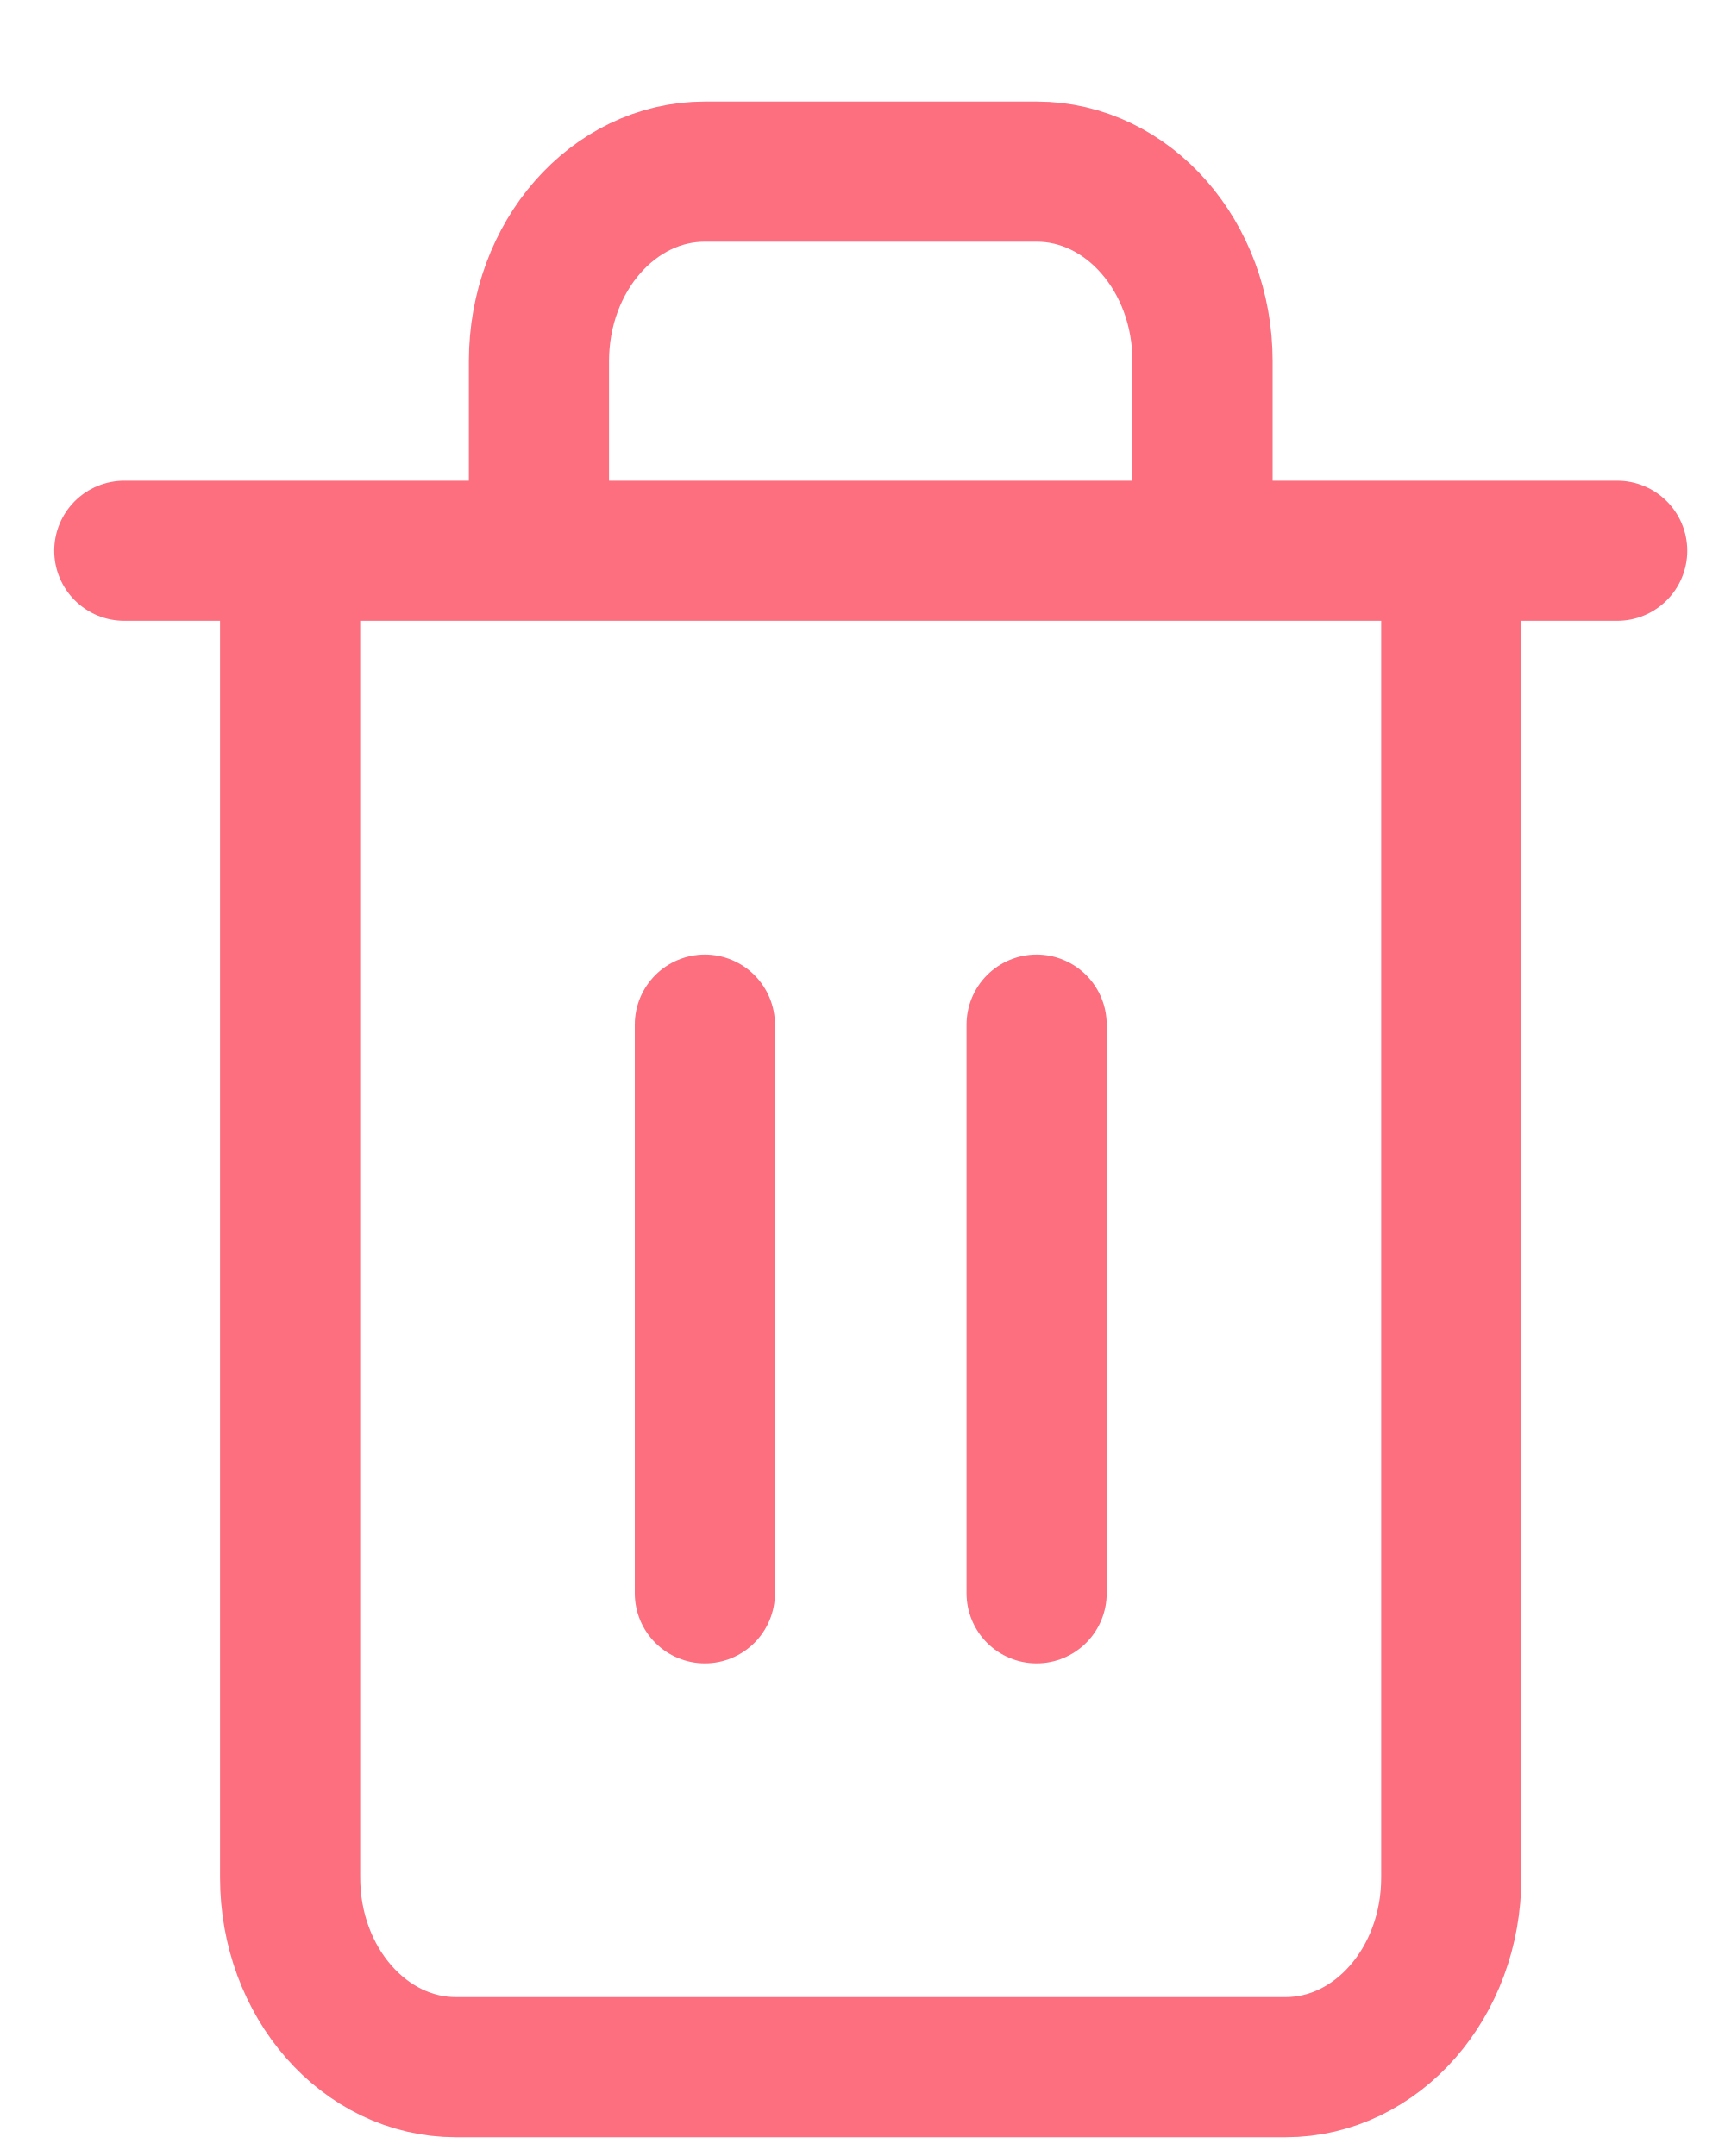
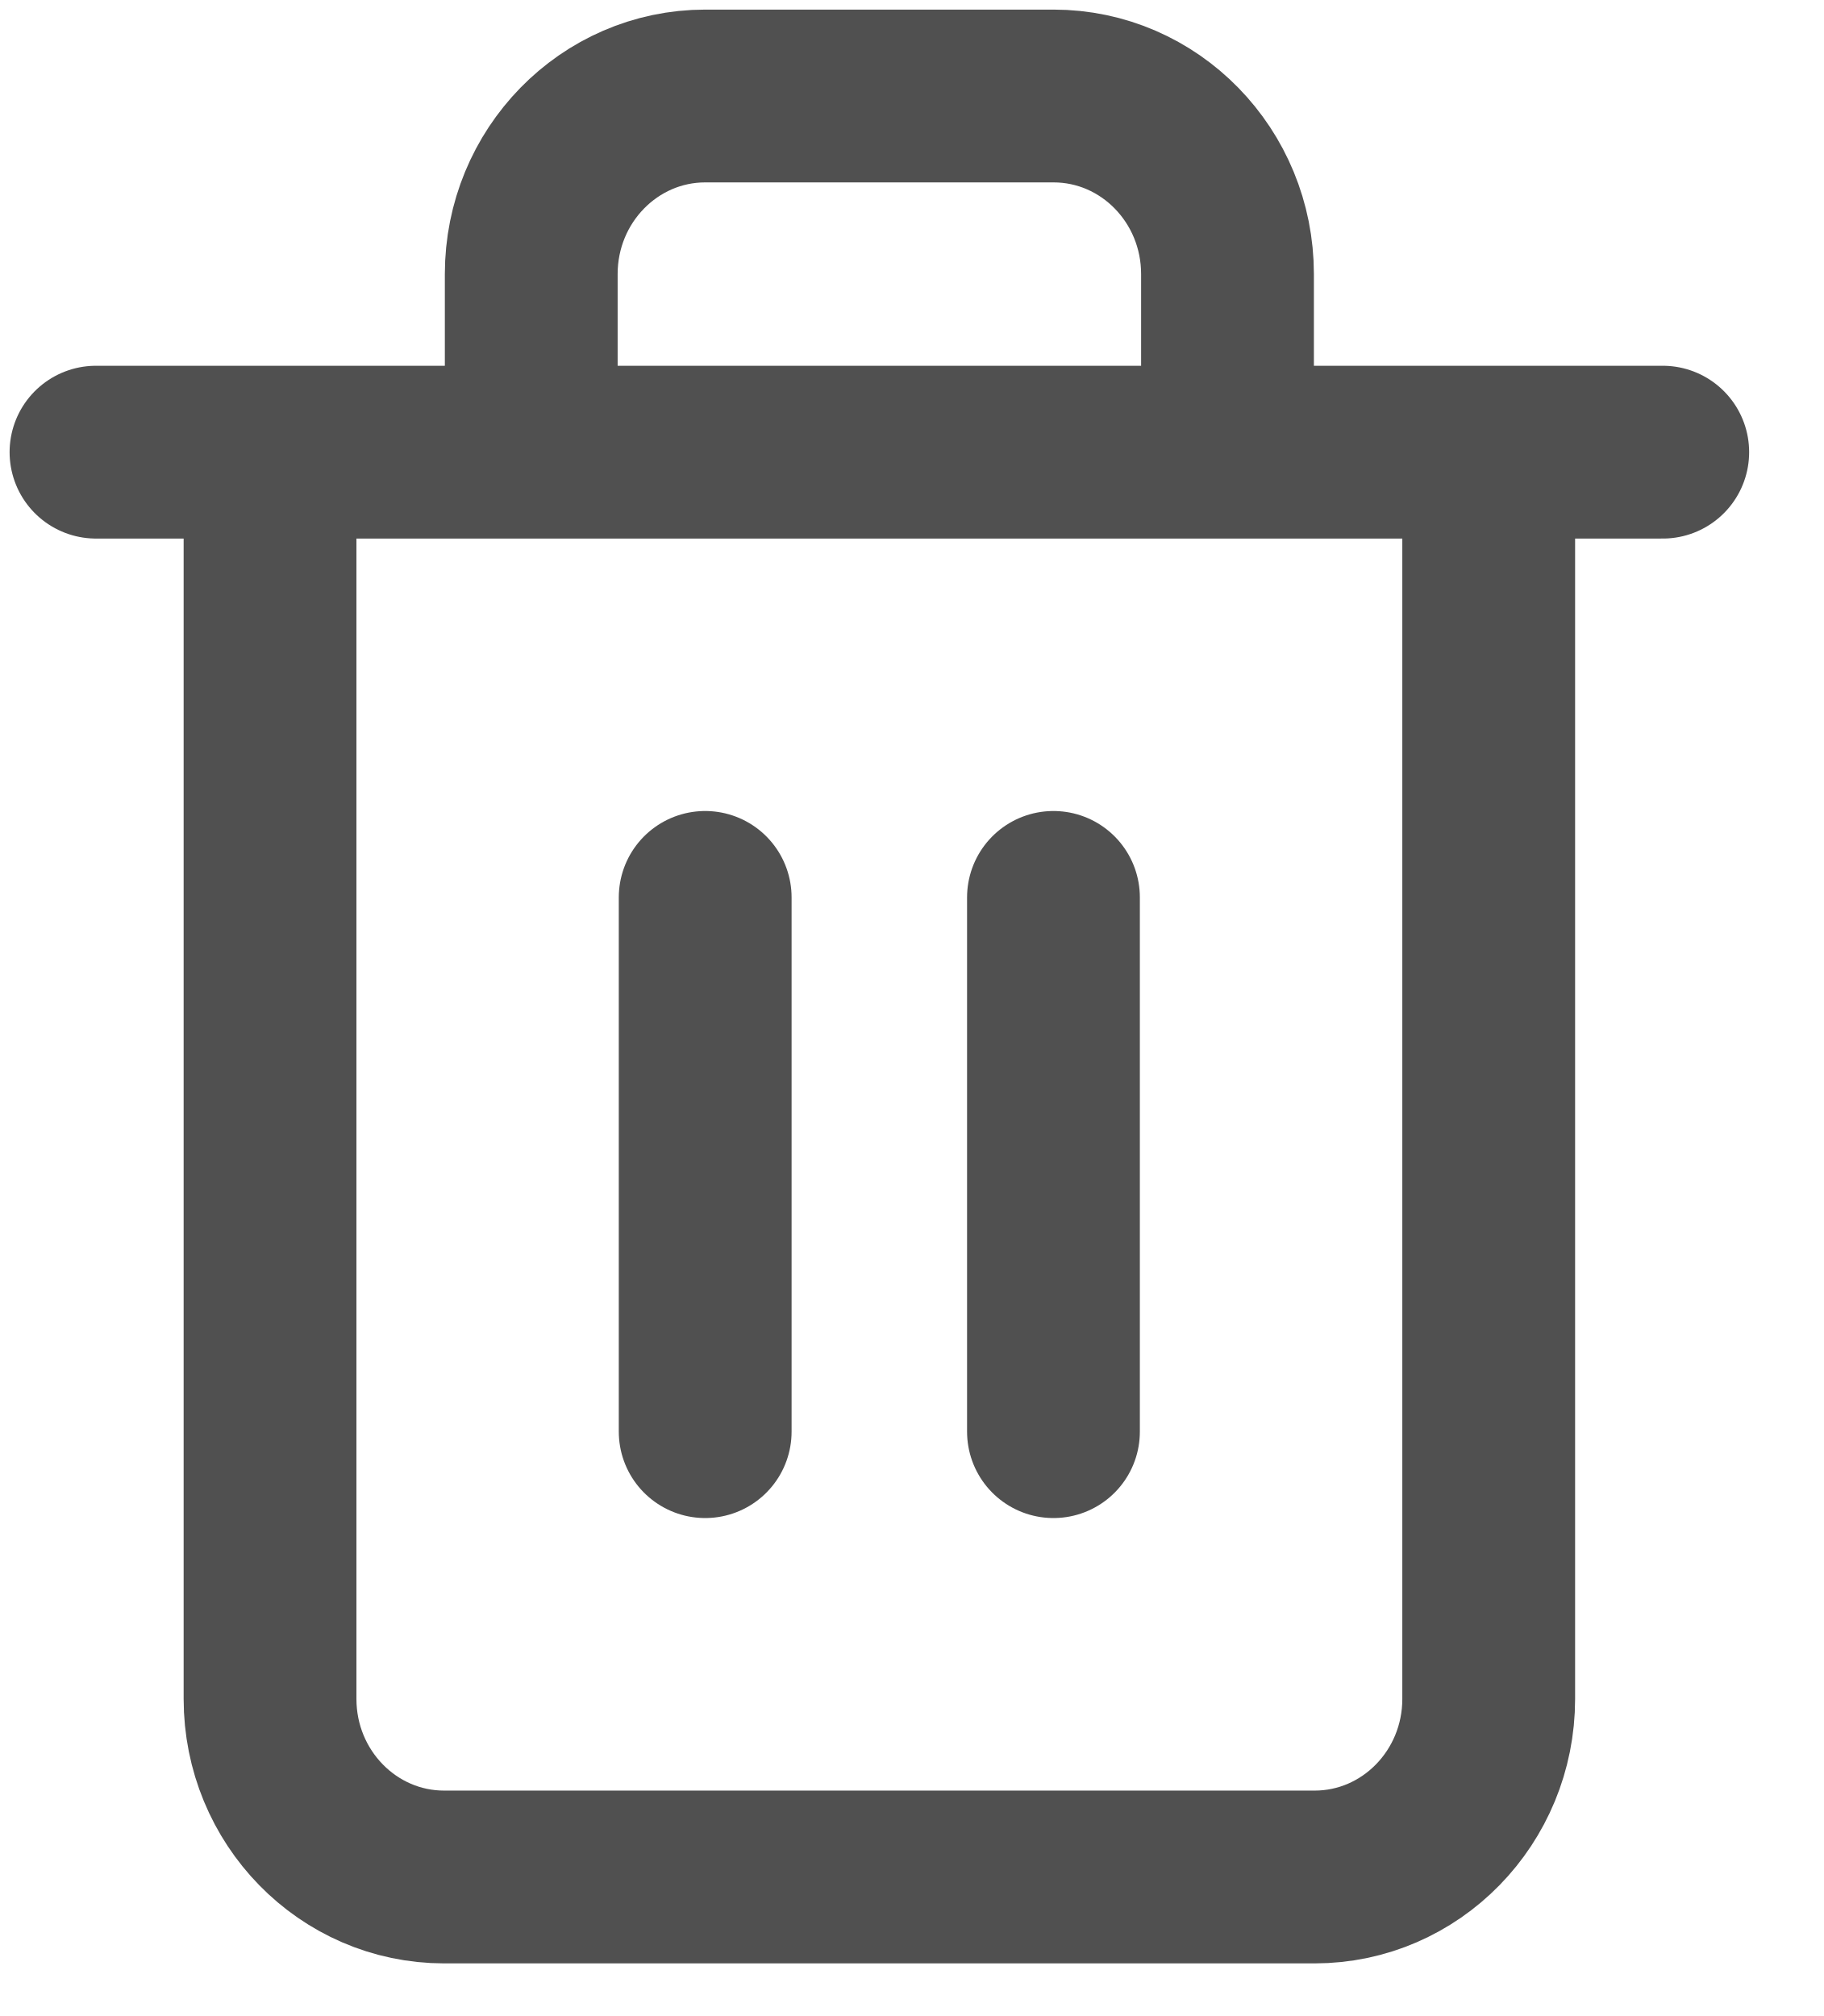
- <svg xmlns="http://www.w3.org/2000/svg" width="16" height="20" viewBox="0 0 16 20" fill="none">
-   <path d="M1.153 5.109H15M2.691 5.109V17.418C2.691 18.389 3.38 19.176 4.23 19.176H11.923C12.773 19.176 13.461 18.389 13.461 17.418V5.109M4.999 5.109V3.35C4.999 2.379 5.688 1.592 6.538 1.592H9.615C10.465 1.592 11.154 2.379 11.154 3.35V5.109" stroke="#FD6E7F" stroke-width="1.3" stroke-linecap="round" stroke-linejoin="round" />
-   <path d="M9.615 9.505V14.78" stroke="#FD6E7F" stroke-width="1.3" stroke-linecap="round" stroke-linejoin="round" />
-   <path d="M6.538 9.505V14.78" stroke="#FD6E7F" stroke-width="1.3" stroke-linecap="round" stroke-linejoin="round" />
+ <svg xmlns="http://www.w3.org/2000/svg" width="19" height="21" viewBox="0 0 19 21" fill="none">
+   <path d="M1 4.71H17.321M2.813 4.71V17.697C2.813 18.721 3.625 19.552 4.627 19.552H13.694C14.696 19.552 15.508 18.721 15.508 17.697V4.71M5.534 4.71V2.855C5.534 1.831 6.346 1 7.347 1H10.974C11.976 1 12.787 1.831 12.787 2.855V4.71" stroke="#505050" stroke-width="1.8" stroke-linecap="round" stroke-linejoin="round" />
+   <path d="M10.974 9.348V14.913" stroke="#505050" stroke-width="1.8" stroke-linecap="round" stroke-linejoin="round" />
+   <path d="M7.346 9.348V14.913" stroke="#505050" stroke-width="1.8" stroke-linecap="round" stroke-linejoin="round" />
</svg>
